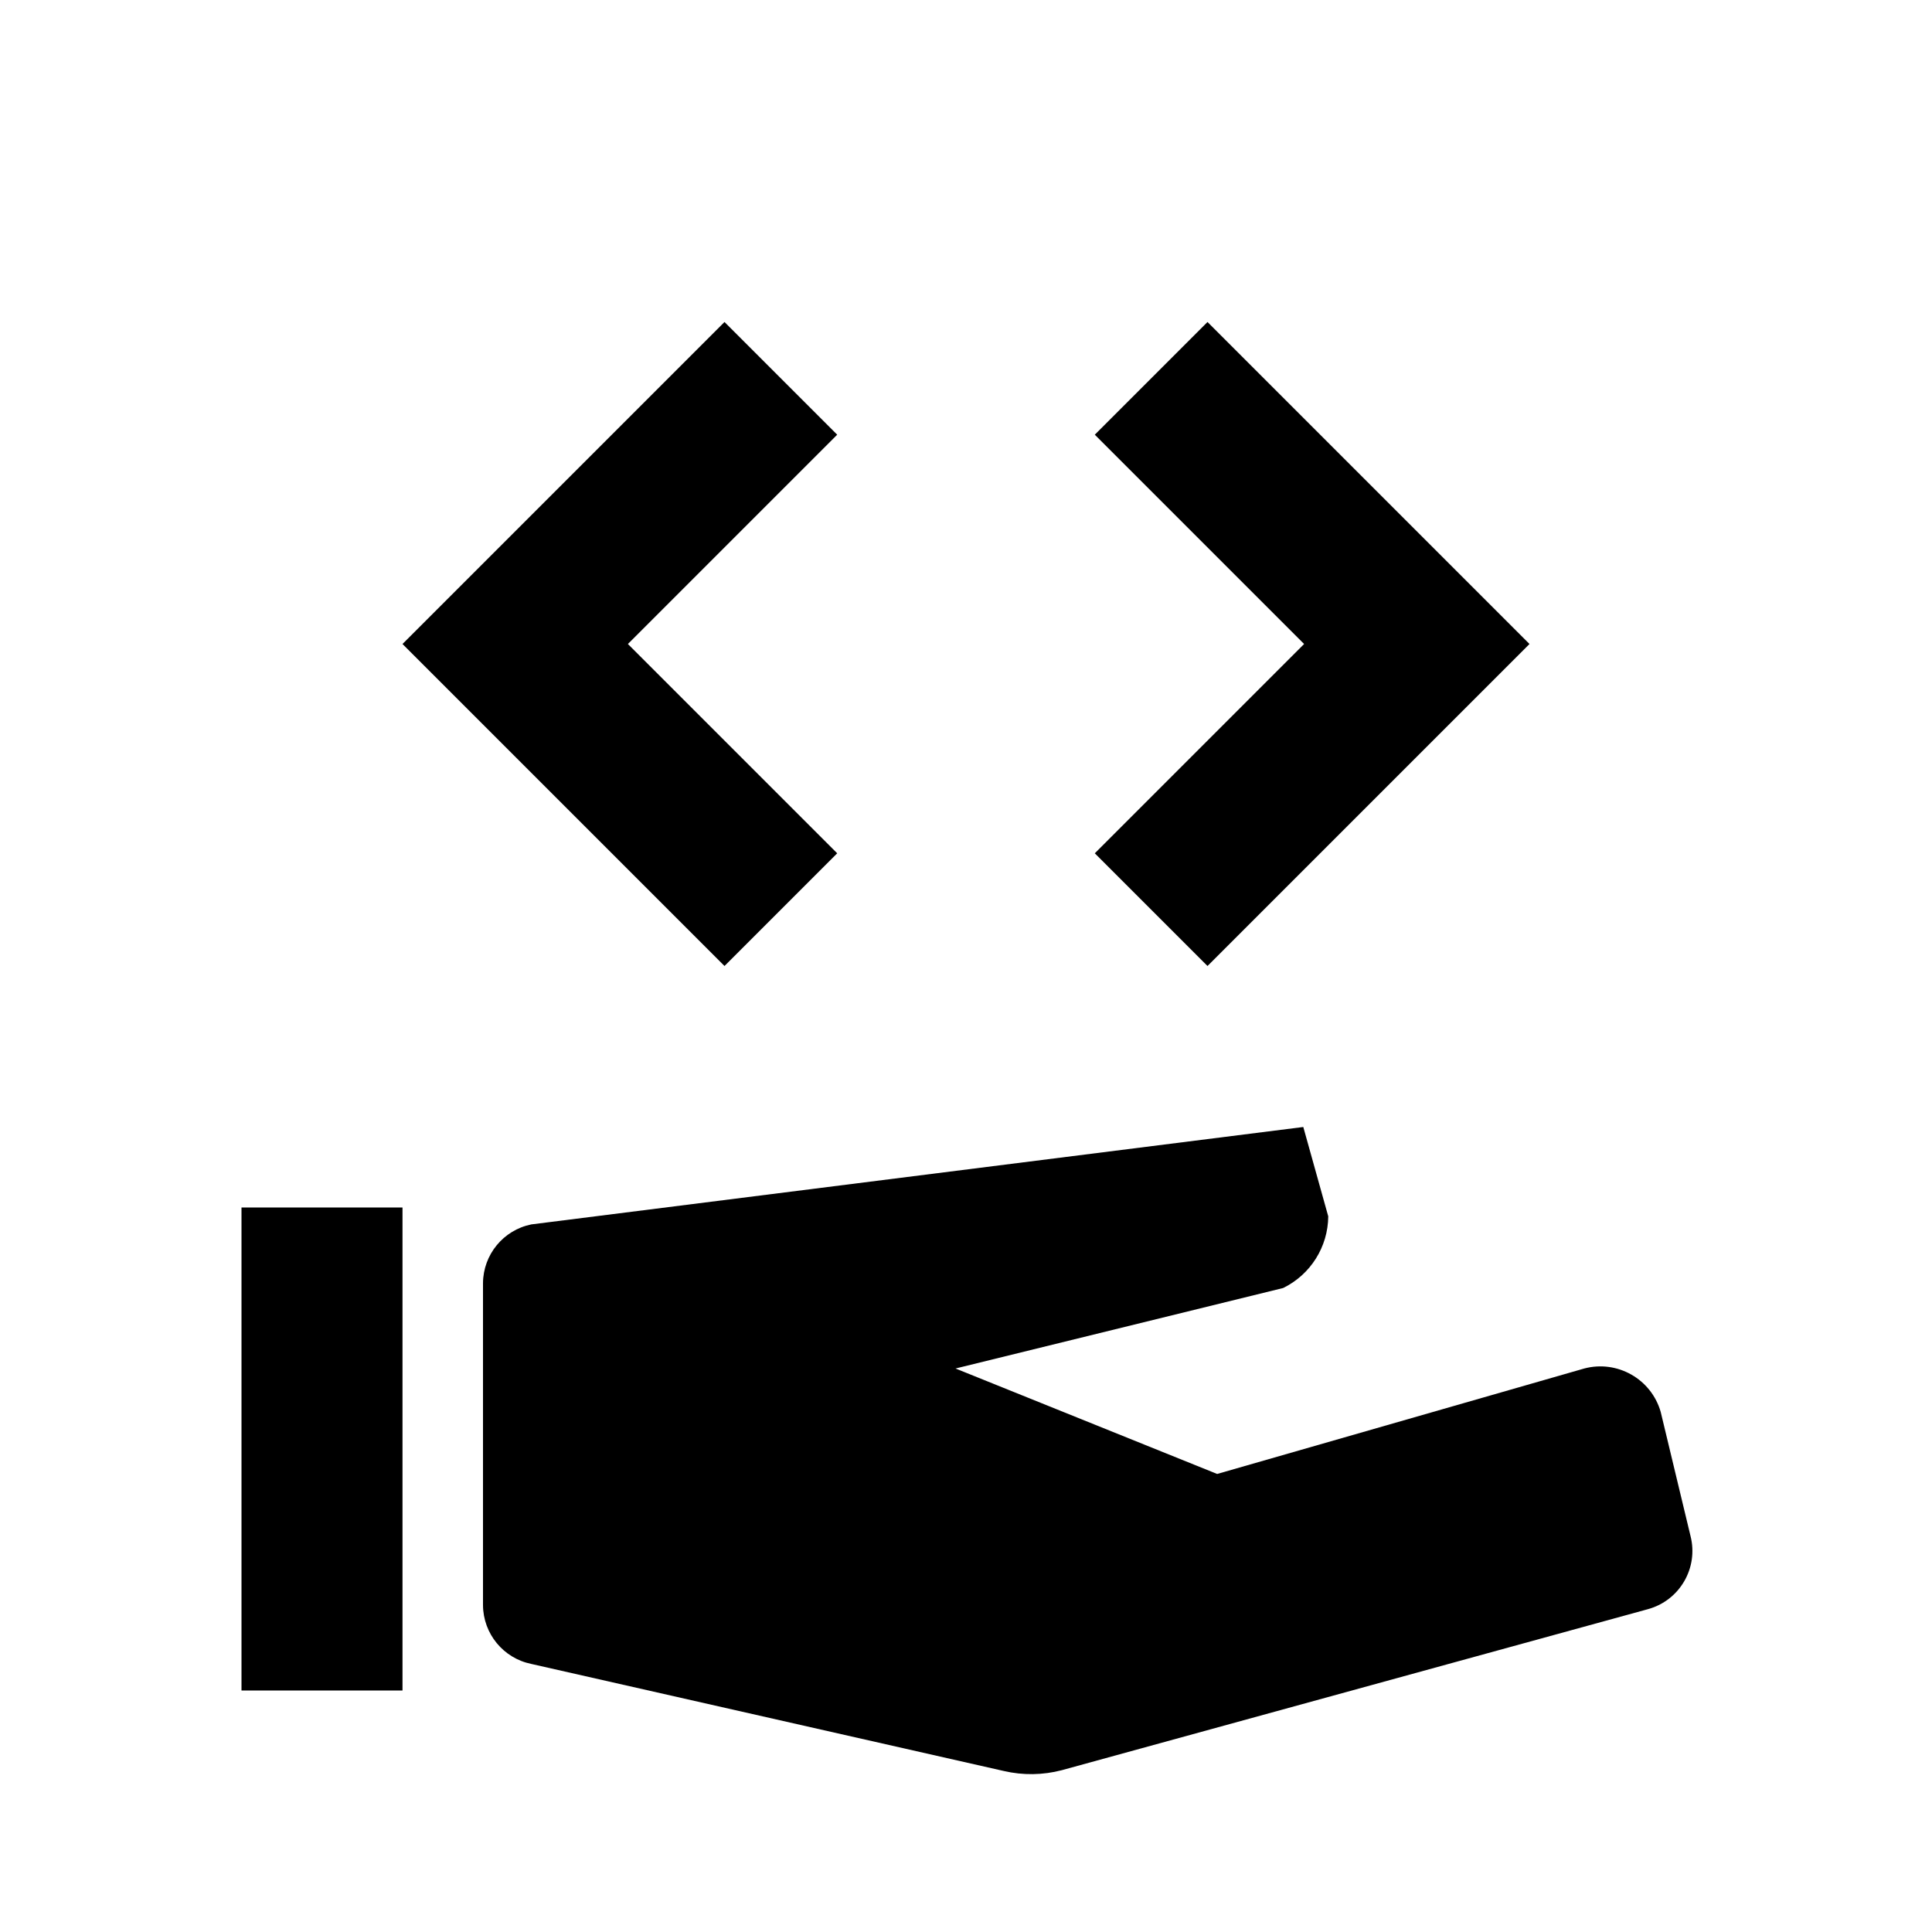
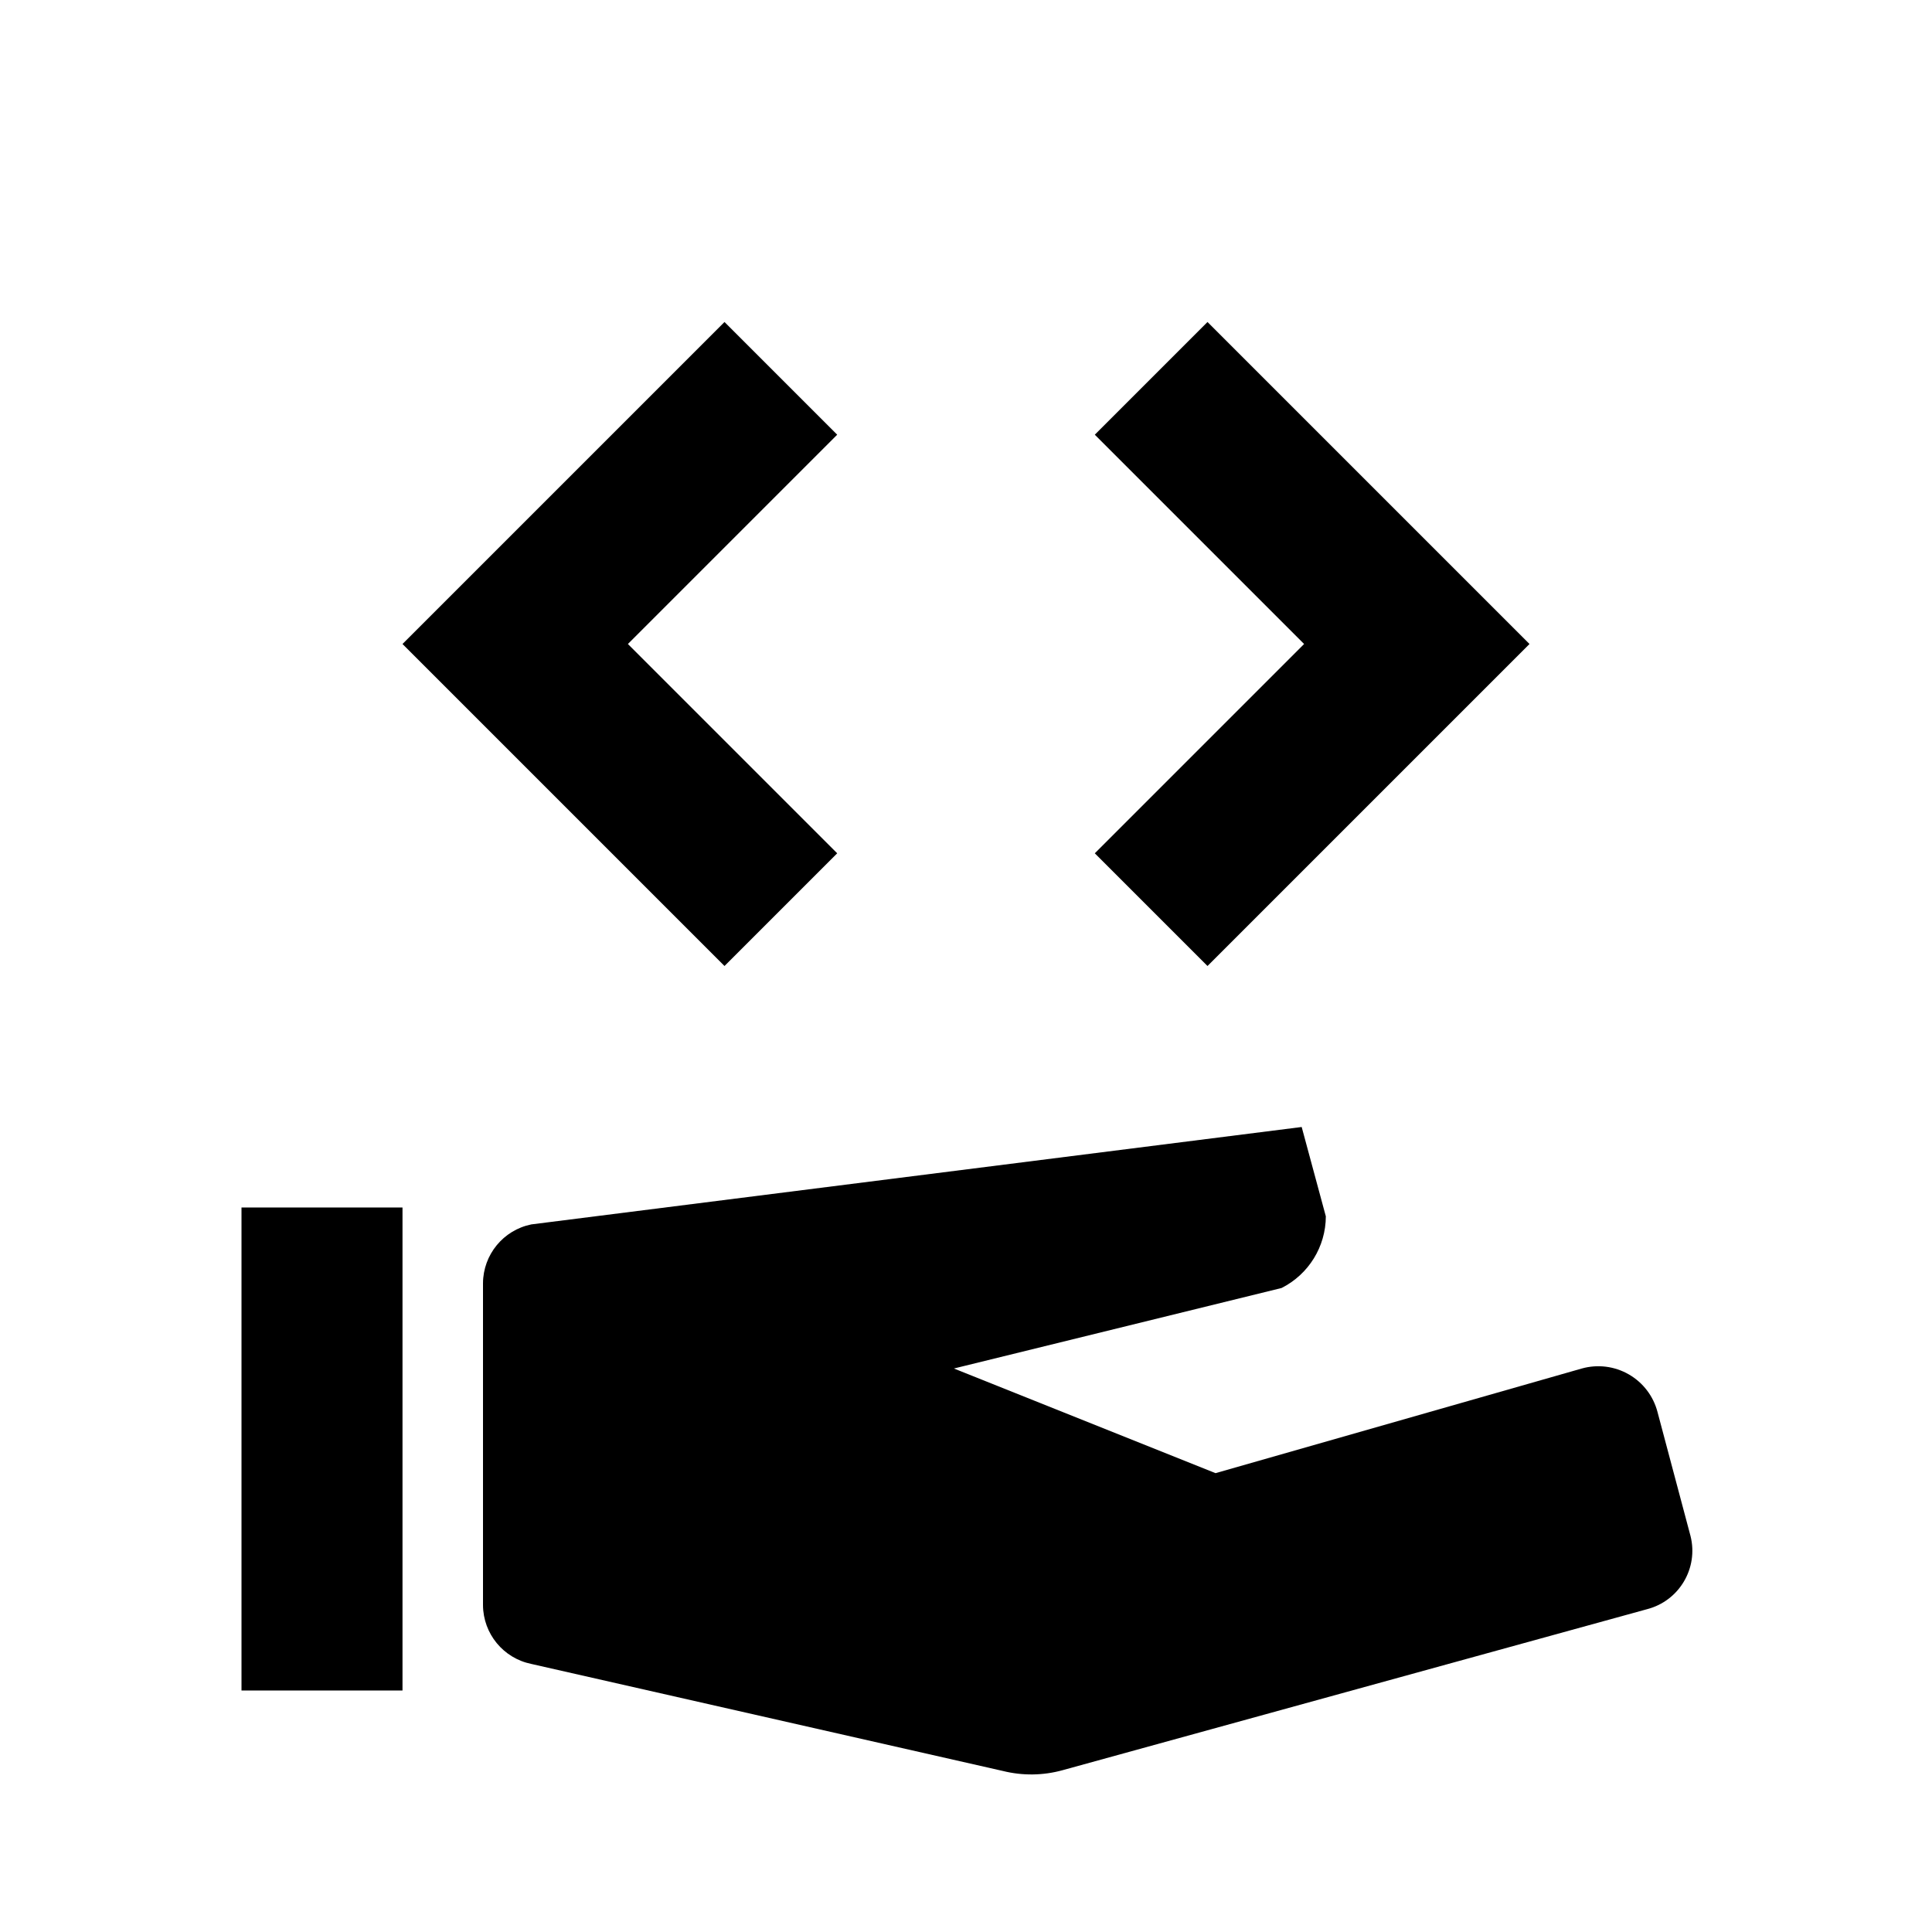
<svg xmlns="http://www.w3.org/2000/svg" id="Layer_1" data-name="Layer 1" viewBox="0 0 24 24">
  <rect x="3" y="15" width="2" height="6" />
-   <path d="M12.47,22,6.6,20.67a.75.75,0,0,1-.6-.73v-4a.75.75,0,0,1,.6-.73L16.19,14l.31,1.11a1,1,0,0,1-.56.89l-4.07,1,3.25,1.31L19.68,17a.78.78,0,0,1,.95.54L21,19.08a.75.75,0,0,1-.53.91l-7.28,2A1.5,1.5,0,0,1,12.47,22Z" />
+   <path d="M12.46,22,6.6,20.67a.75.75,0,0,1-.6-.73v-4a.75.75,0,0,1,.6-.73L16.17,14l.3,1.11a1,1,0,0,1-.55.89l-4.07,1L15.1,18.3,19.65,17a.76.76,0,0,1,.94.54L21,19.08a.75.75,0,0,1-.54.91l-7.26,2A1.46,1.46,0,0,1,12.46,22Z" />
  <polygon points="9 4 5 8 9 12 10.4 10.6 7.8 8 10.4 5.4 9 4" />
  <polygon points="15 4 13.6 5.4 16.2 8 13.6 10.6 15 12 19 8 15 4" />
</svg>
